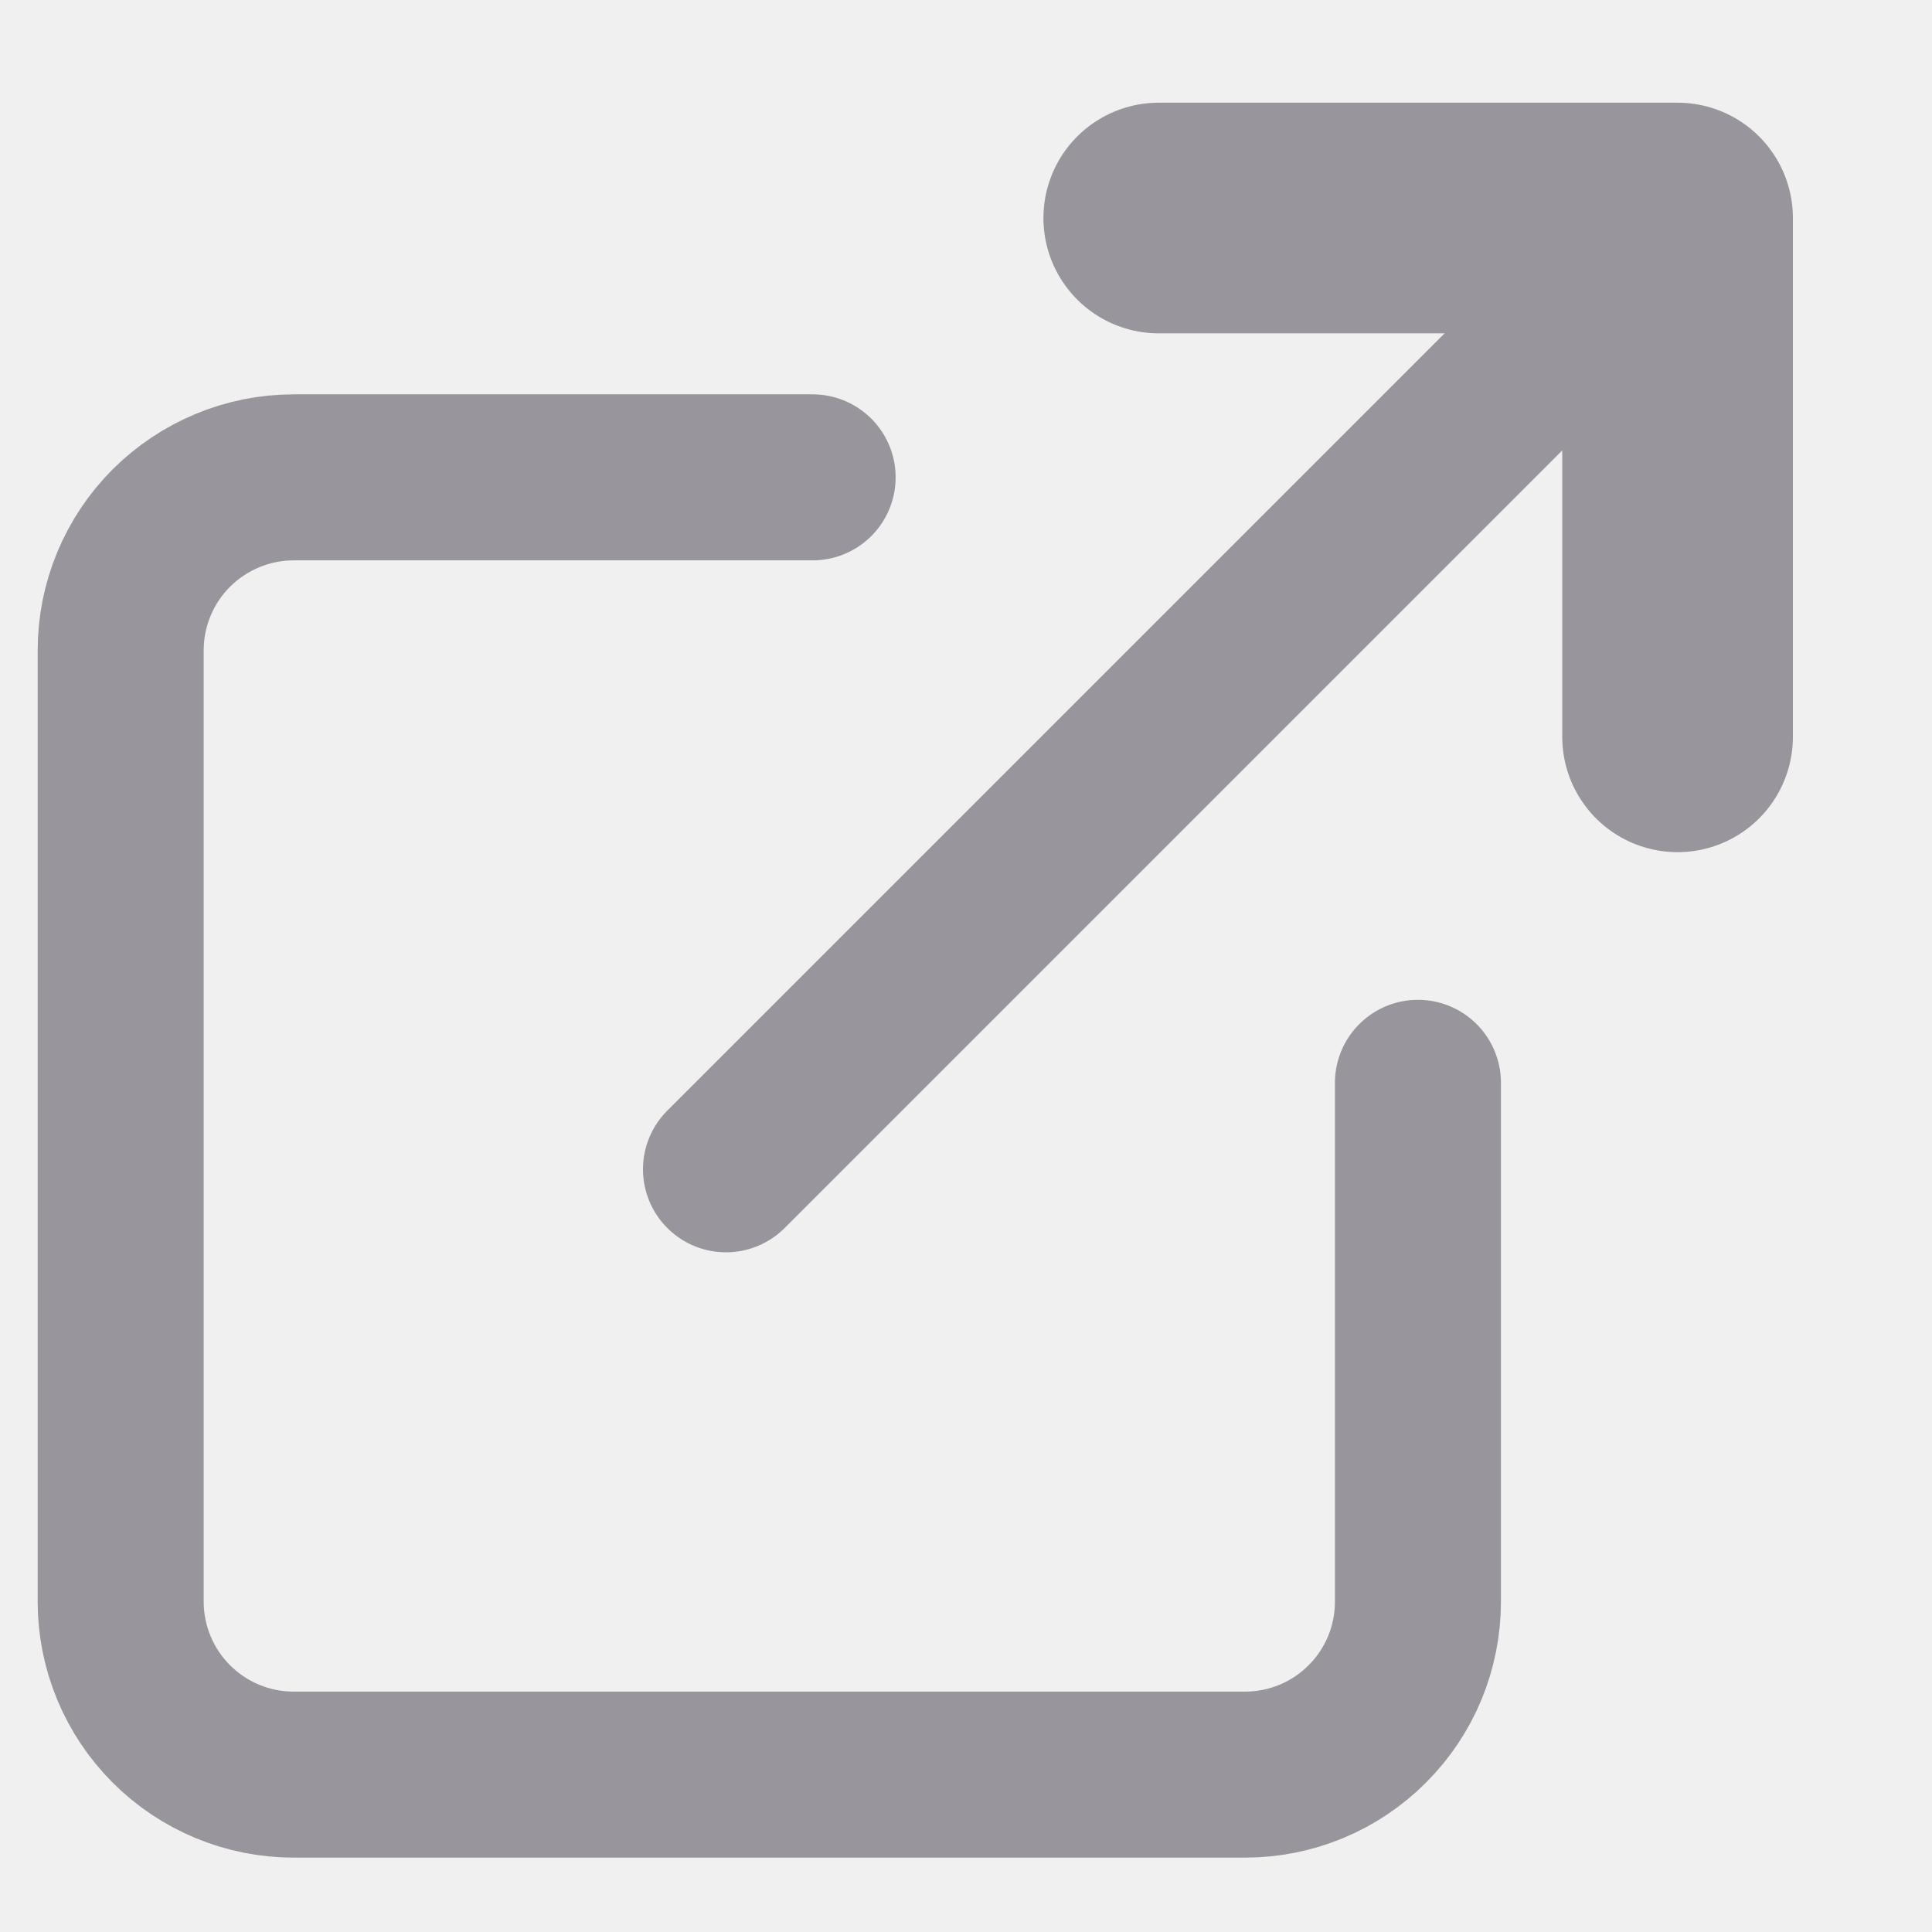
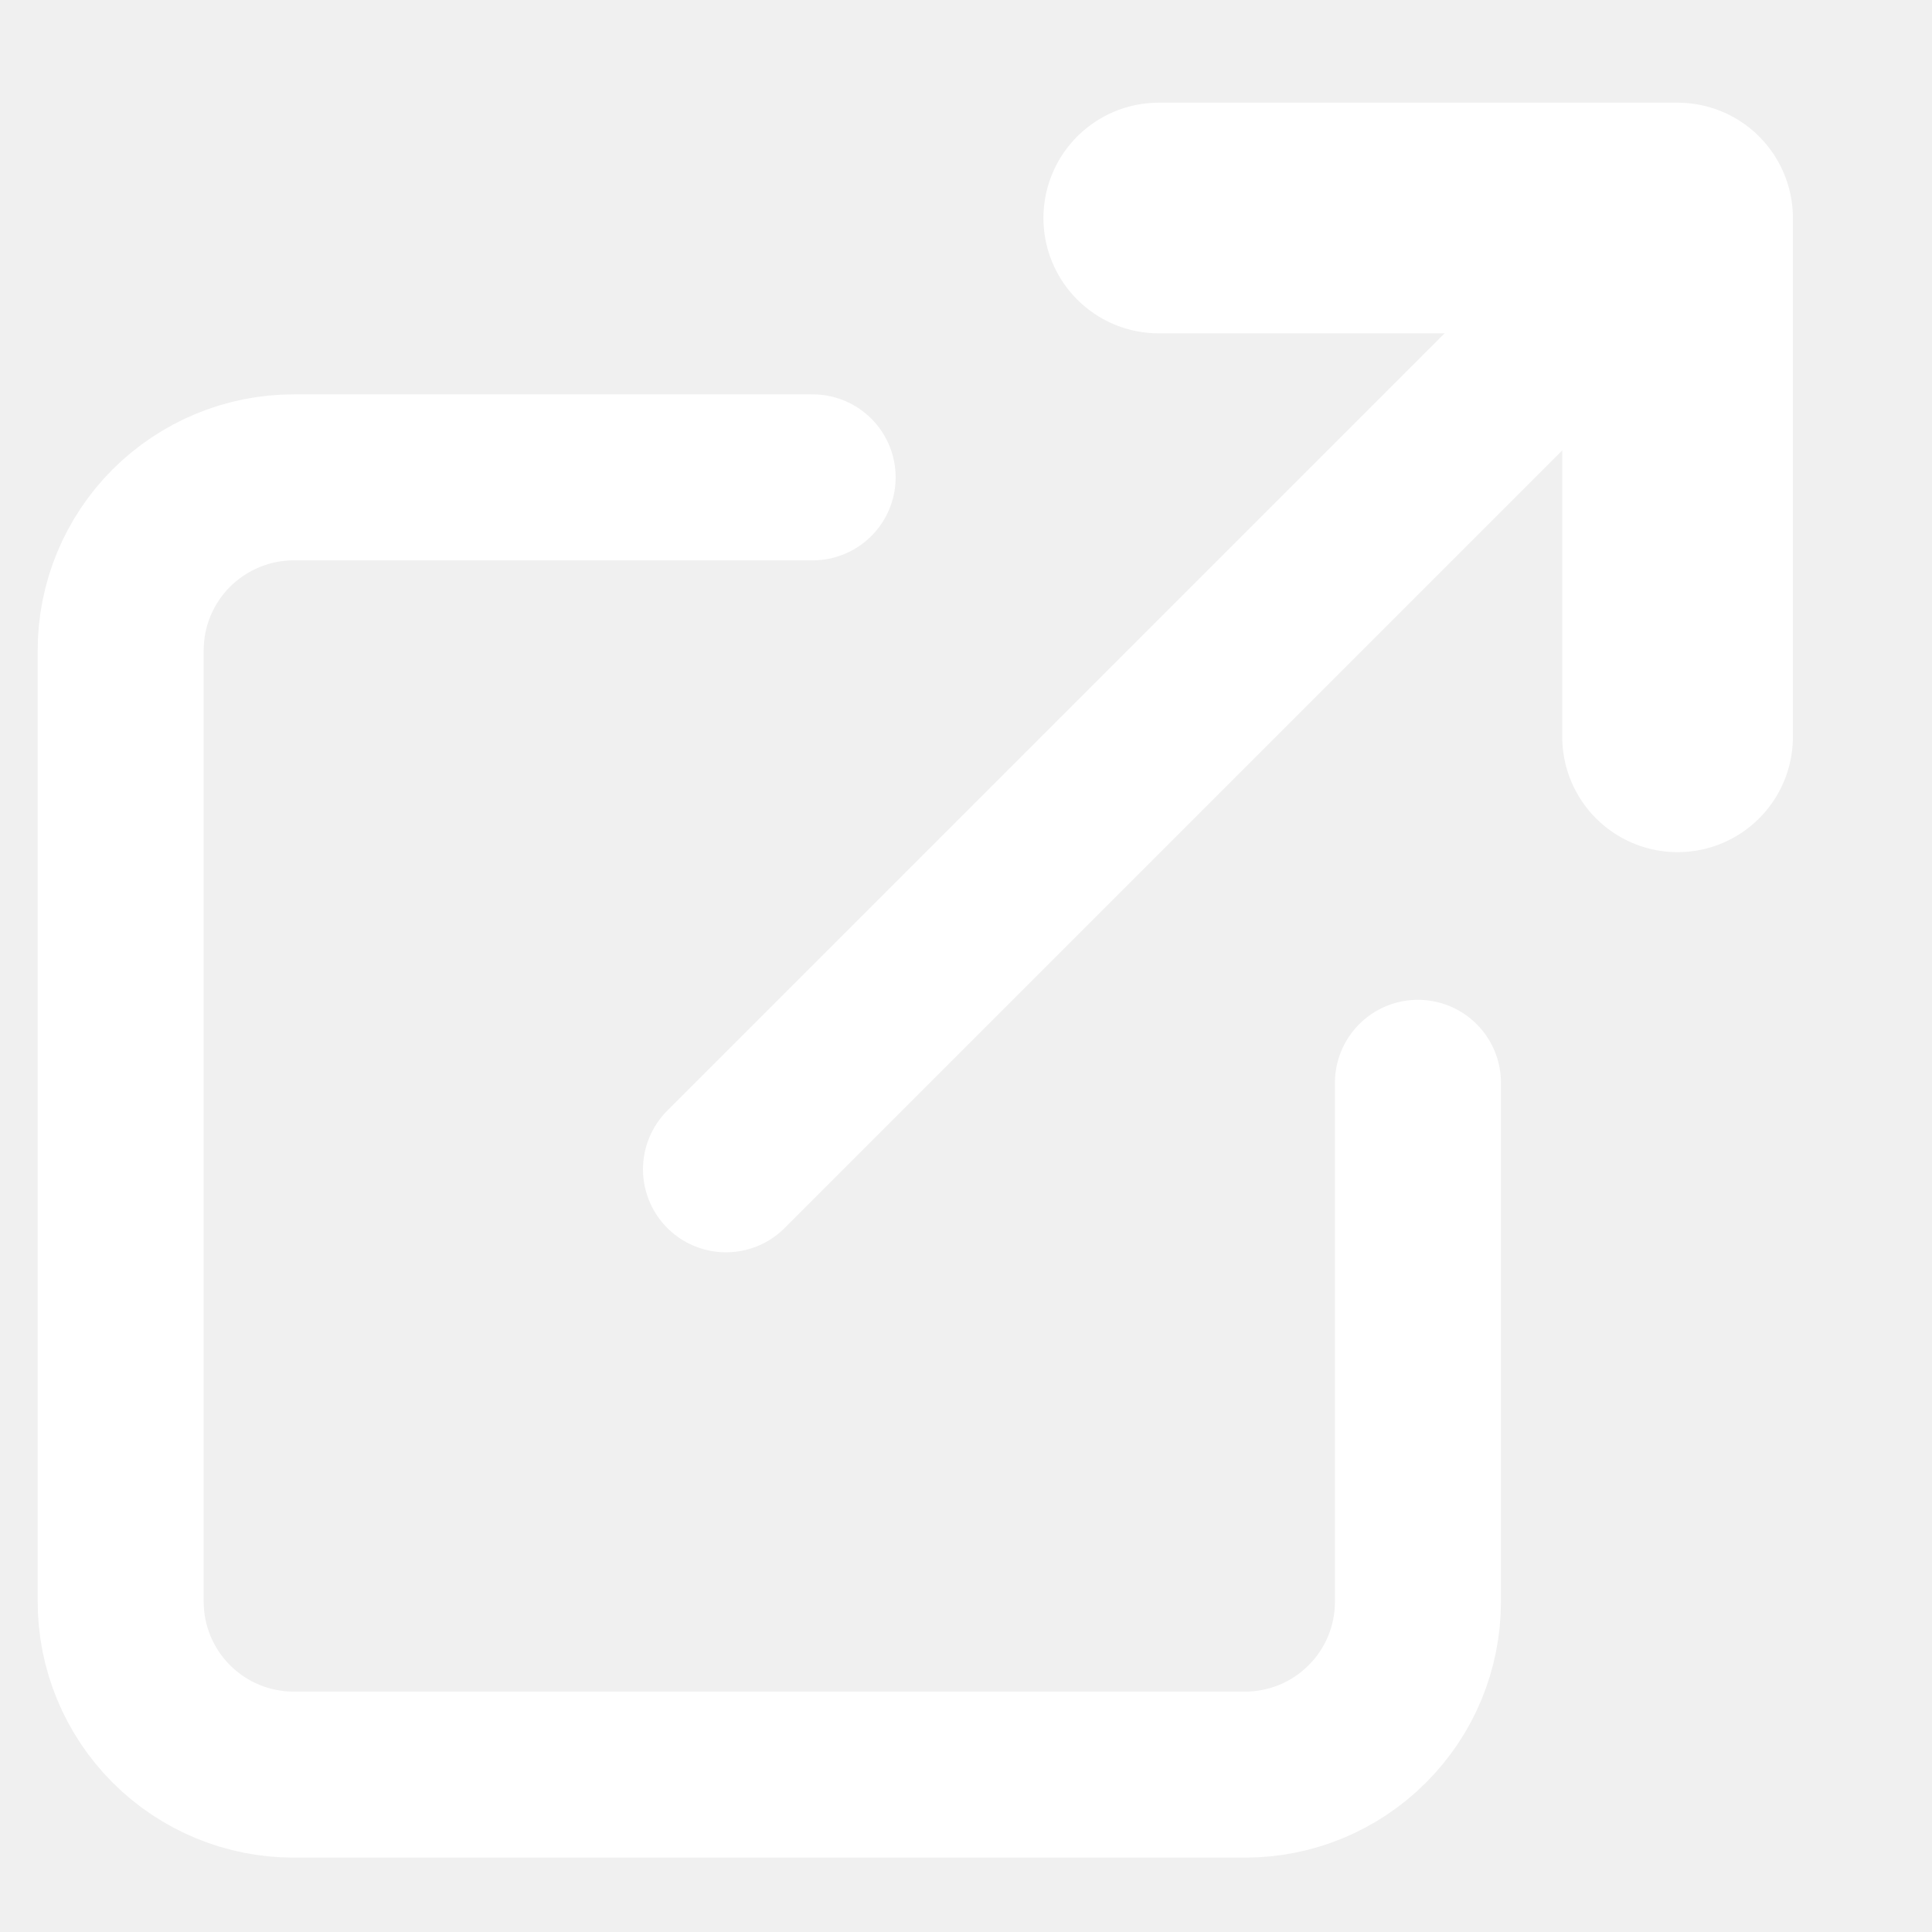
<svg xmlns="http://www.w3.org/2000/svg" width="13" height="13" viewBox="0 0 13 13" fill="none">
-   <path d="M9.541 7.286V10.777C9.541 11.086 9.419 11.382 9.2 11.6C8.982 11.819 8.686 11.941 8.378 11.941H1.976C1.668 11.941 1.372 11.819 1.153 11.6C0.935 11.382 0.812 11.086 0.812 10.777V4.376C0.812 4.067 0.935 3.771 1.153 3.553C1.372 3.335 1.668 3.212 1.976 3.212H5.468" stroke="#99959c" stroke-width="1.117" stroke-linecap="round" stroke-linejoin="round" />
-   <path d="M7.797 1.467H11.288V4.958" stroke="#99959c" stroke-width="1.552" stroke-linecap="round" stroke-linejoin="round" />
-   <path d="M4.885 7.868L11.286 1.467" stroke="#99959c" stroke-width="1.117" stroke-linecap="round" stroke-linejoin="round" />
+   <path d="M9.541 7.286V10.777C9.541 11.086 9.419 11.382 9.2 11.6C8.982 11.819 8.686 11.941 8.378 11.941H1.976C1.668 11.941 1.372 11.819 1.153 11.6C0.935 11.382 0.812 11.086 0.812 10.777V4.376C0.812 4.067 0.935 3.771 1.153 3.553C1.372 3.335 1.668 3.212 1.976 3.212H5.468" stroke="#ffffff" stroke-width="1.117" stroke-linecap="round" stroke-linejoin="round" />
+   <path d="M7.797 1.467H11.288V4.958" stroke="#ffffff" stroke-width="1.552" stroke-linecap="round" stroke-linejoin="round" />
+   <path d="M4.885 7.868L11.286 1.467" stroke="#ffffff" stroke-width="1.117" stroke-linecap="round" stroke-linejoin="round" />
</svg>
